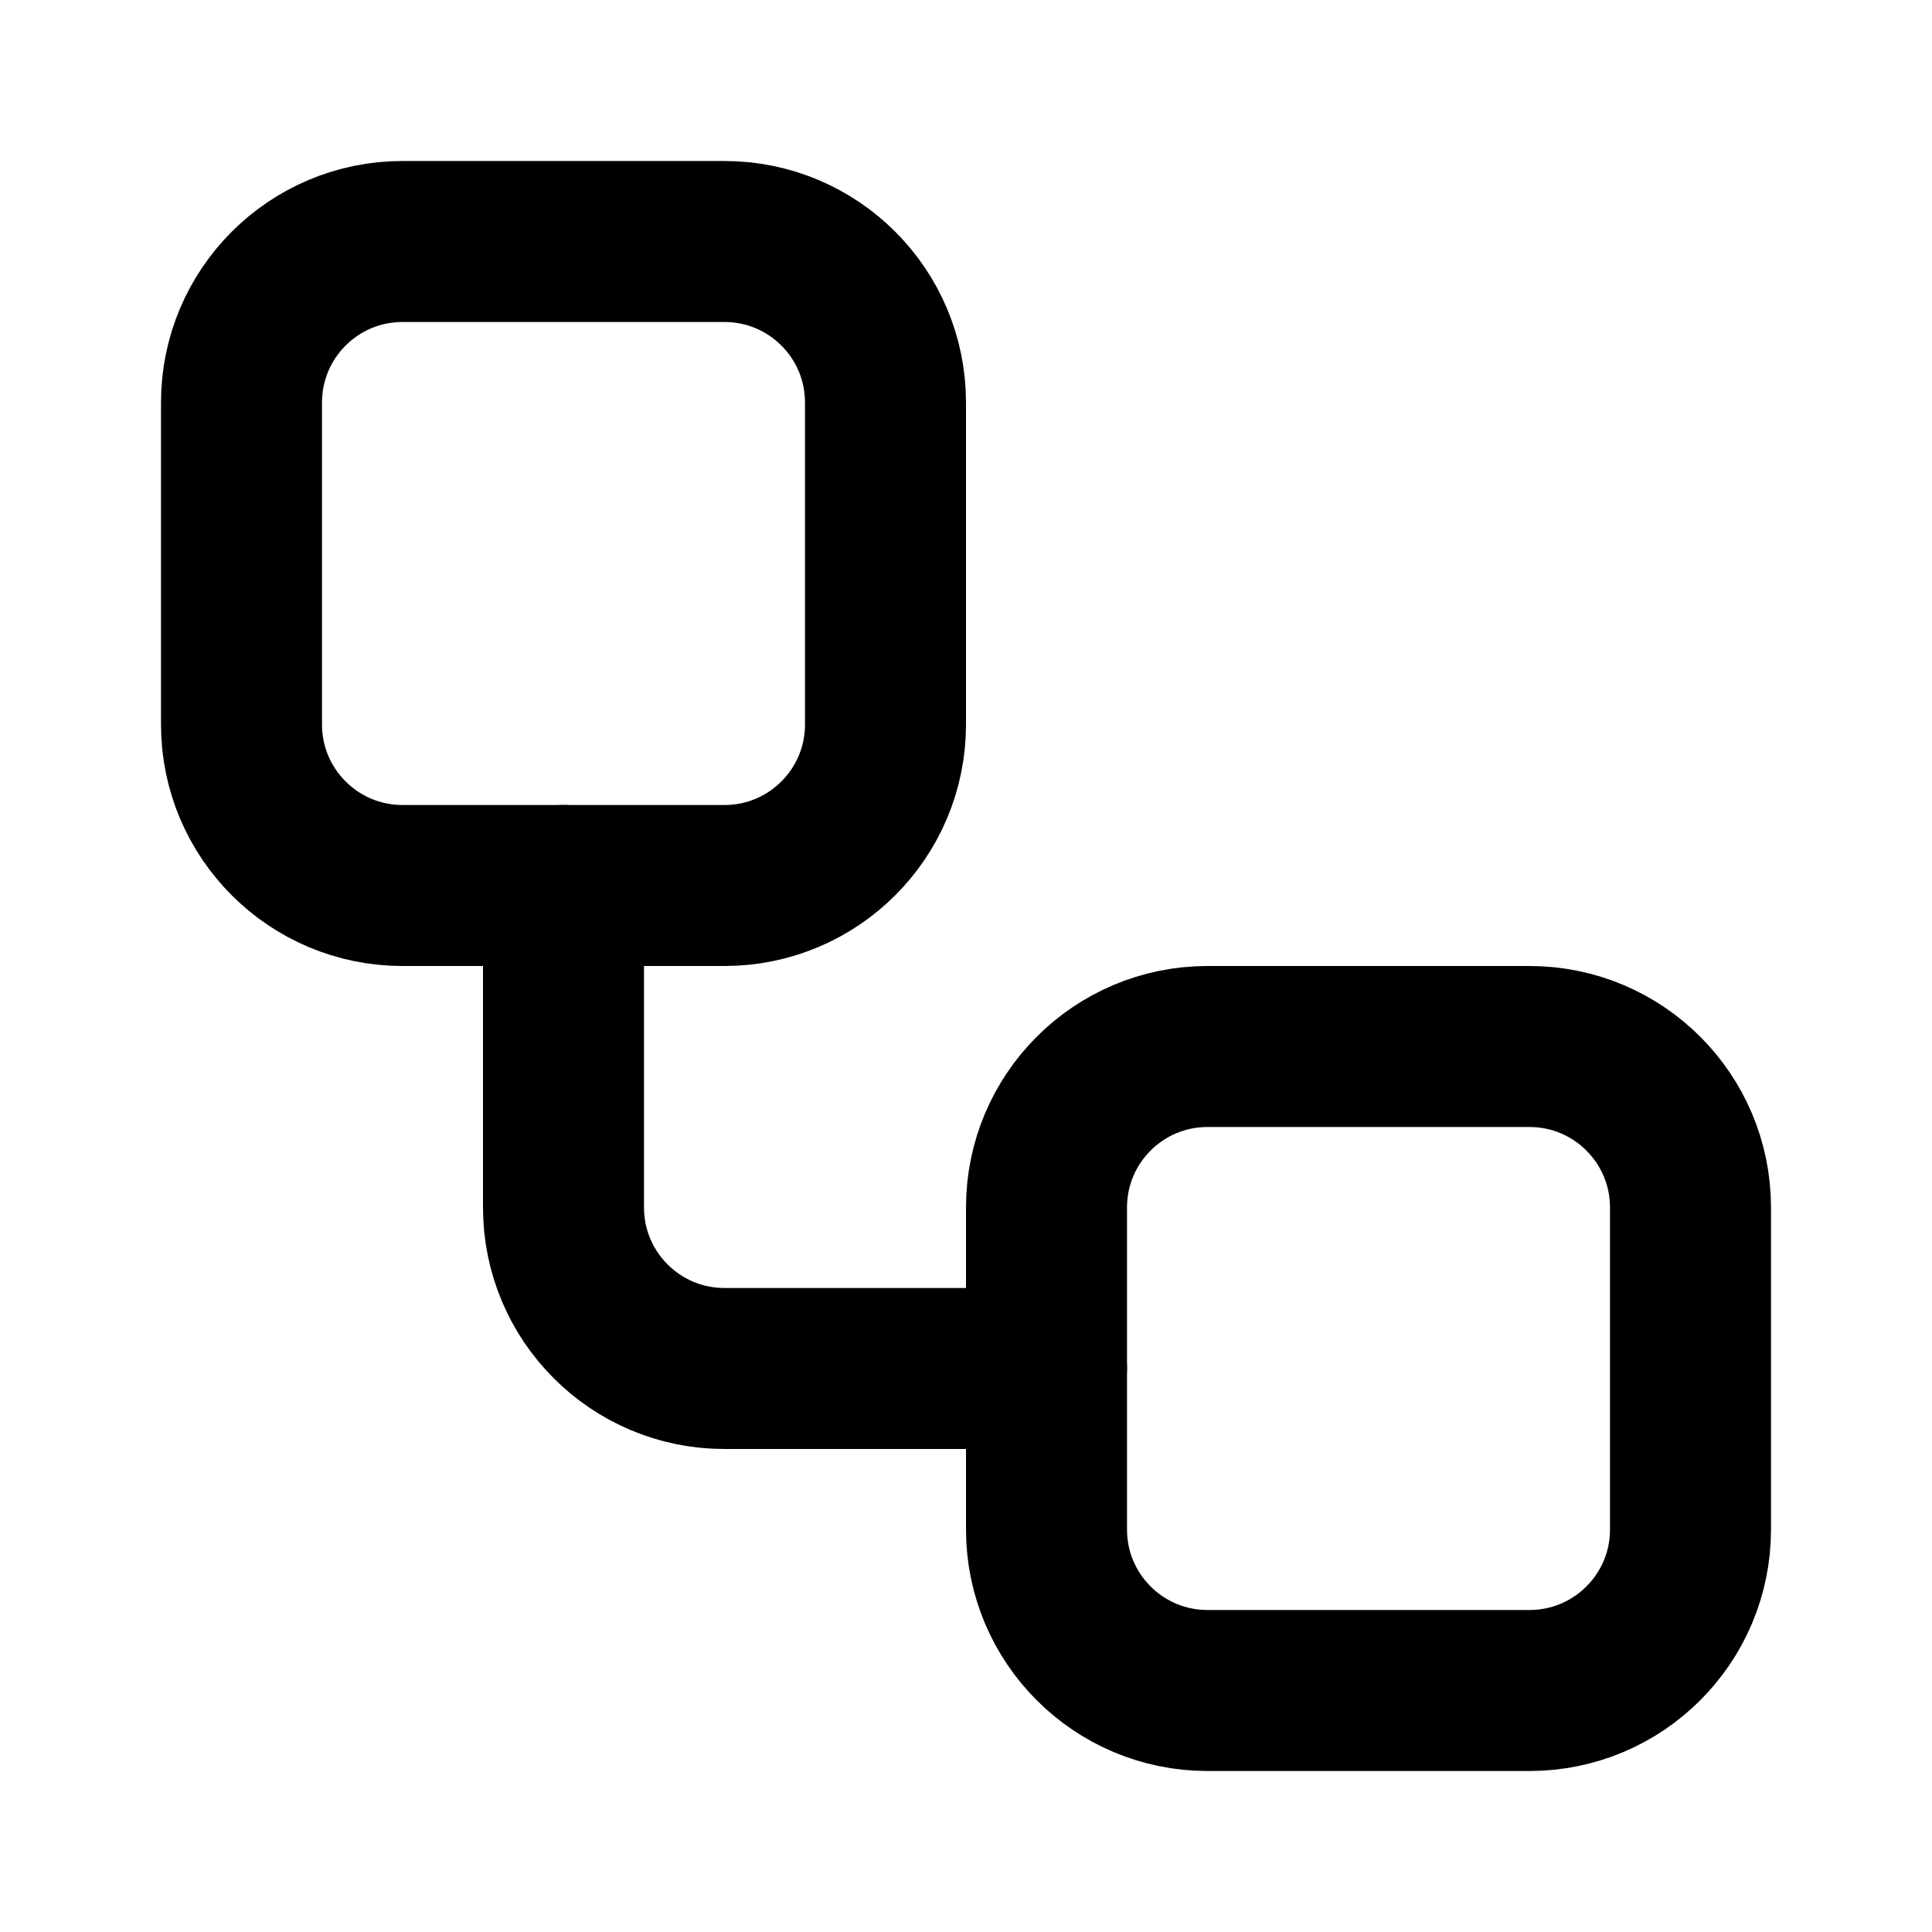
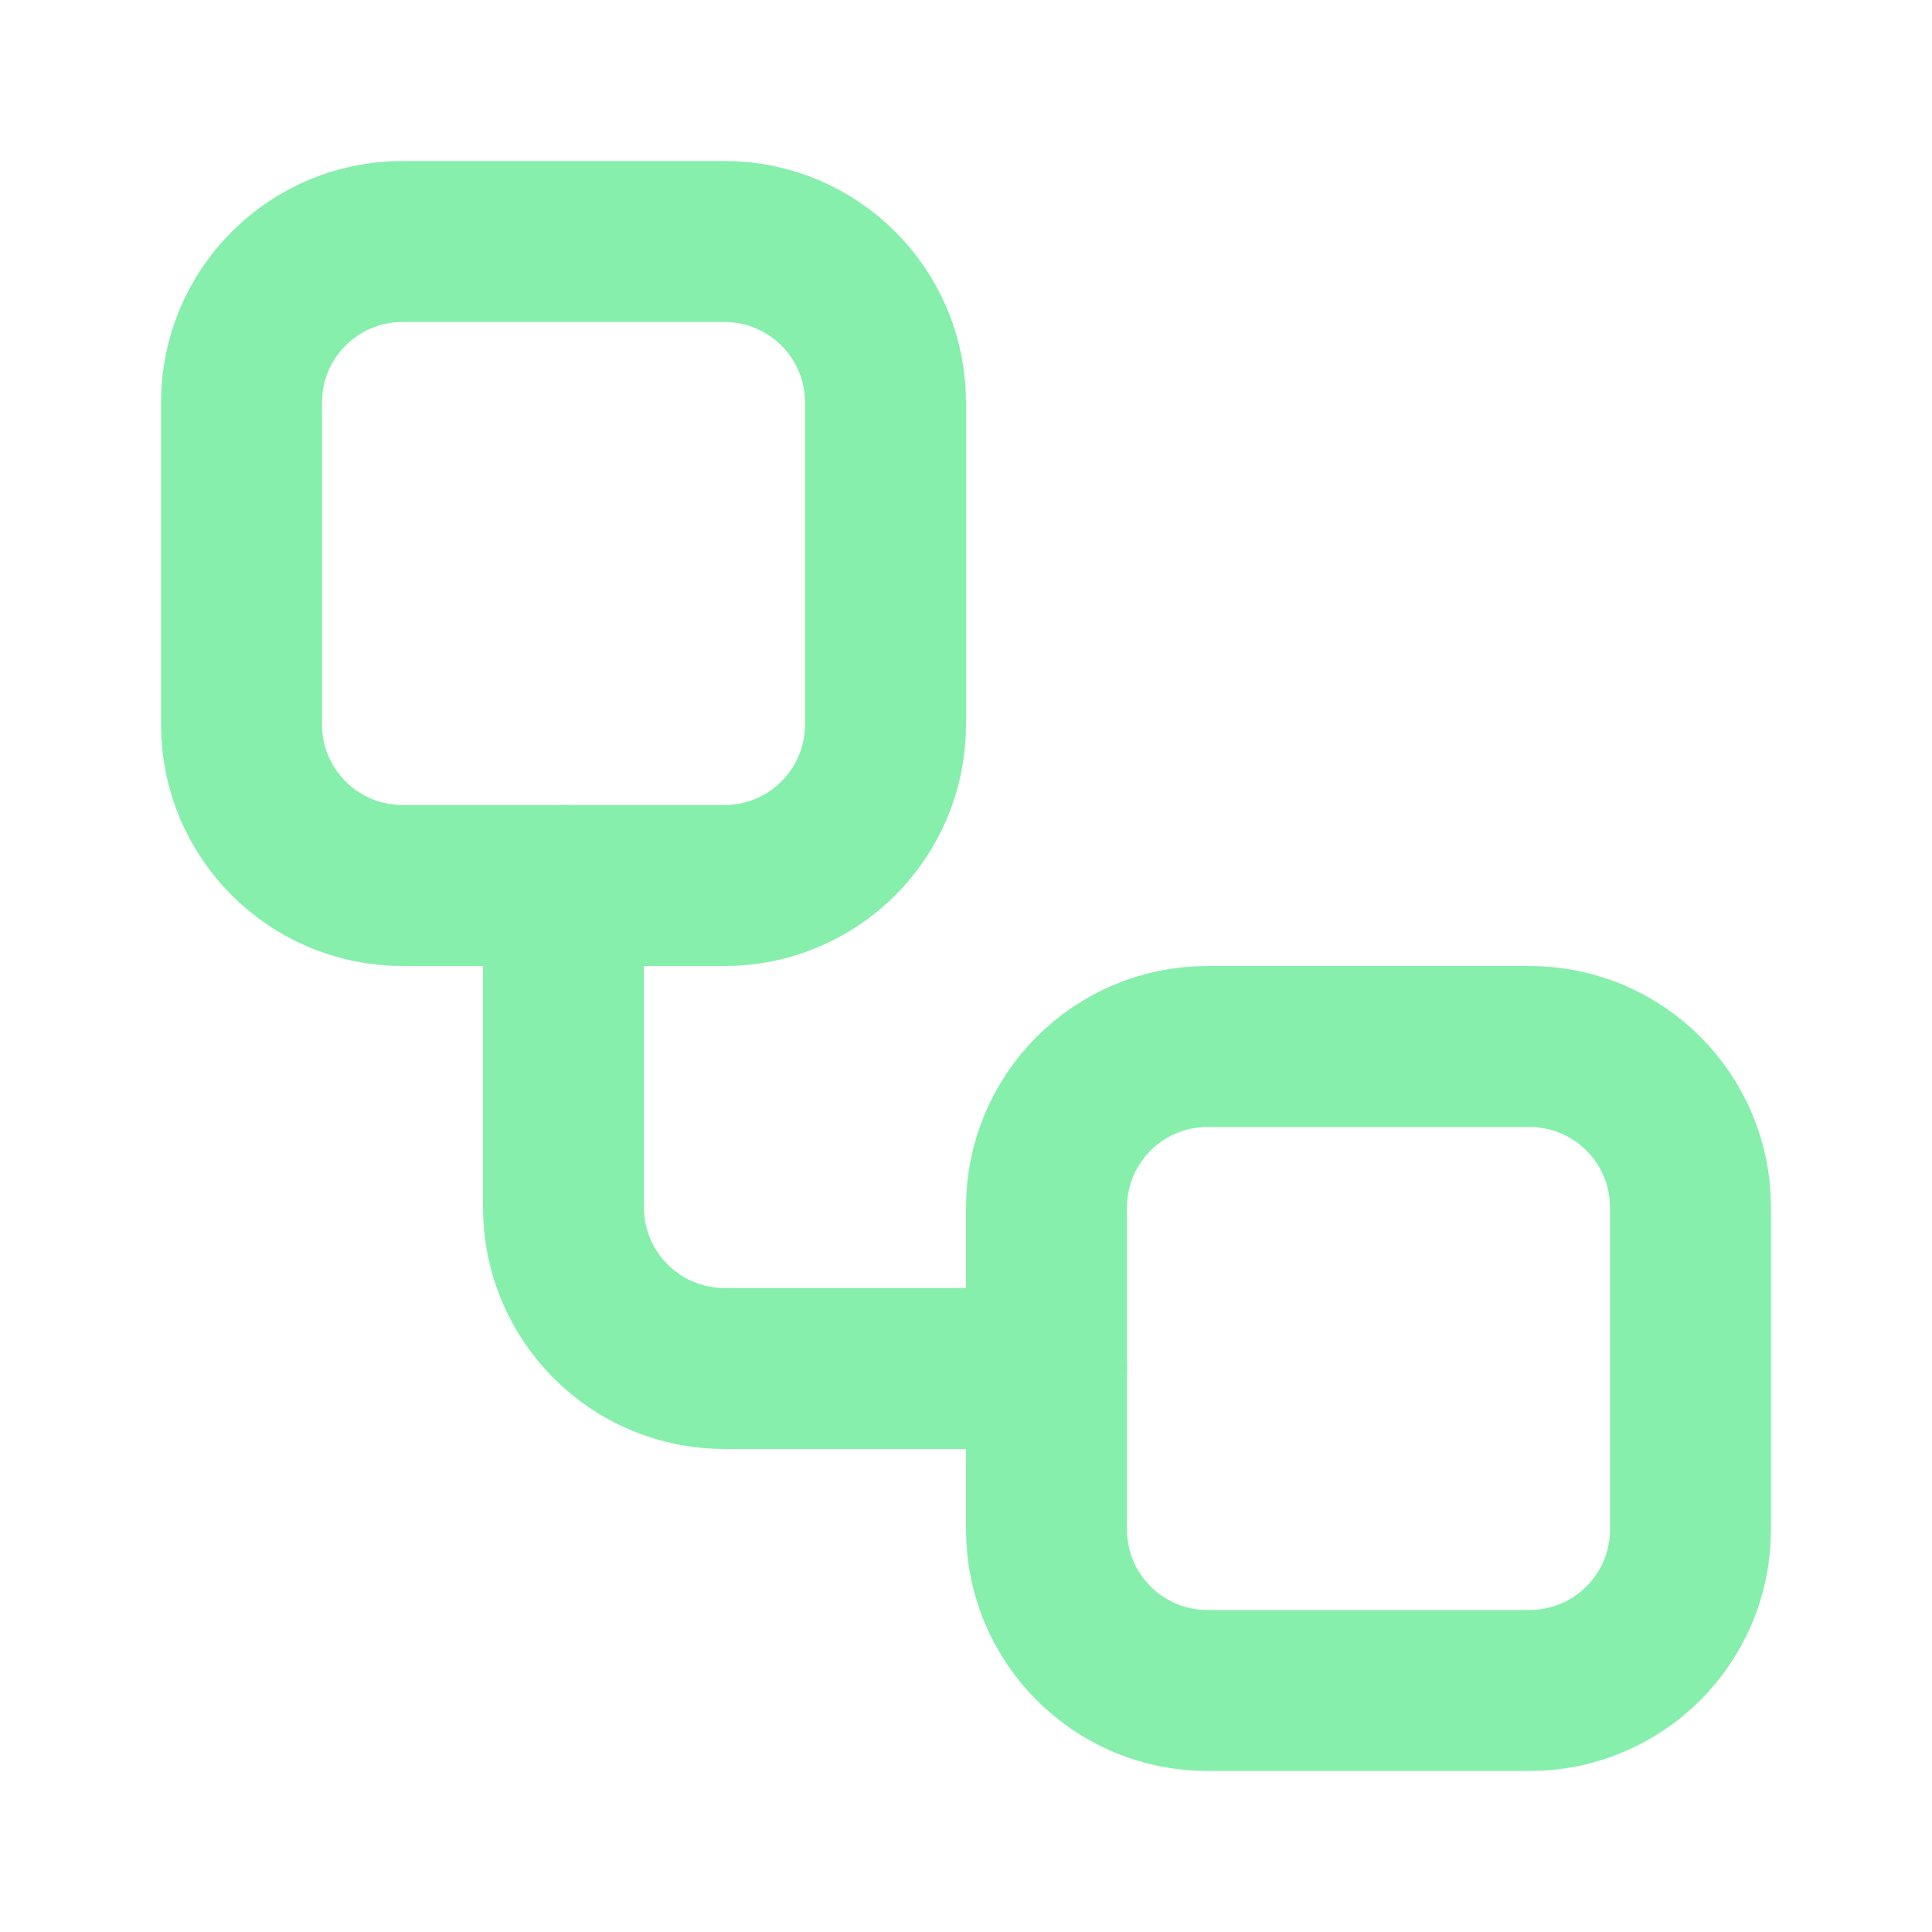
- <svg xmlns="http://www.w3.org/2000/svg" class="lucide lucide-workflow" width="24" height="24" viewBox="0 0 24 24" fill="none" stroke="currentColor" stroke-width="2" stroke-linecap="round" stroke-linejoin="round">
+ <svg xmlns="http://www.w3.org/2000/svg" class="lucide lucide-workflow" width="24" height="24" viewBox="0 0 24 24" fill="none" stroke="#86efac" stroke-width="2" stroke-linecap="round" stroke-linejoin="round">
  <rect width="8" height="8" x="3" y="3" rx="2" />
  <path d="M7 11v4a2 2 0 0 0 2 2h4" />
  <rect width="8" height="8" x="13" y="13" rx="2" />
</svg>
